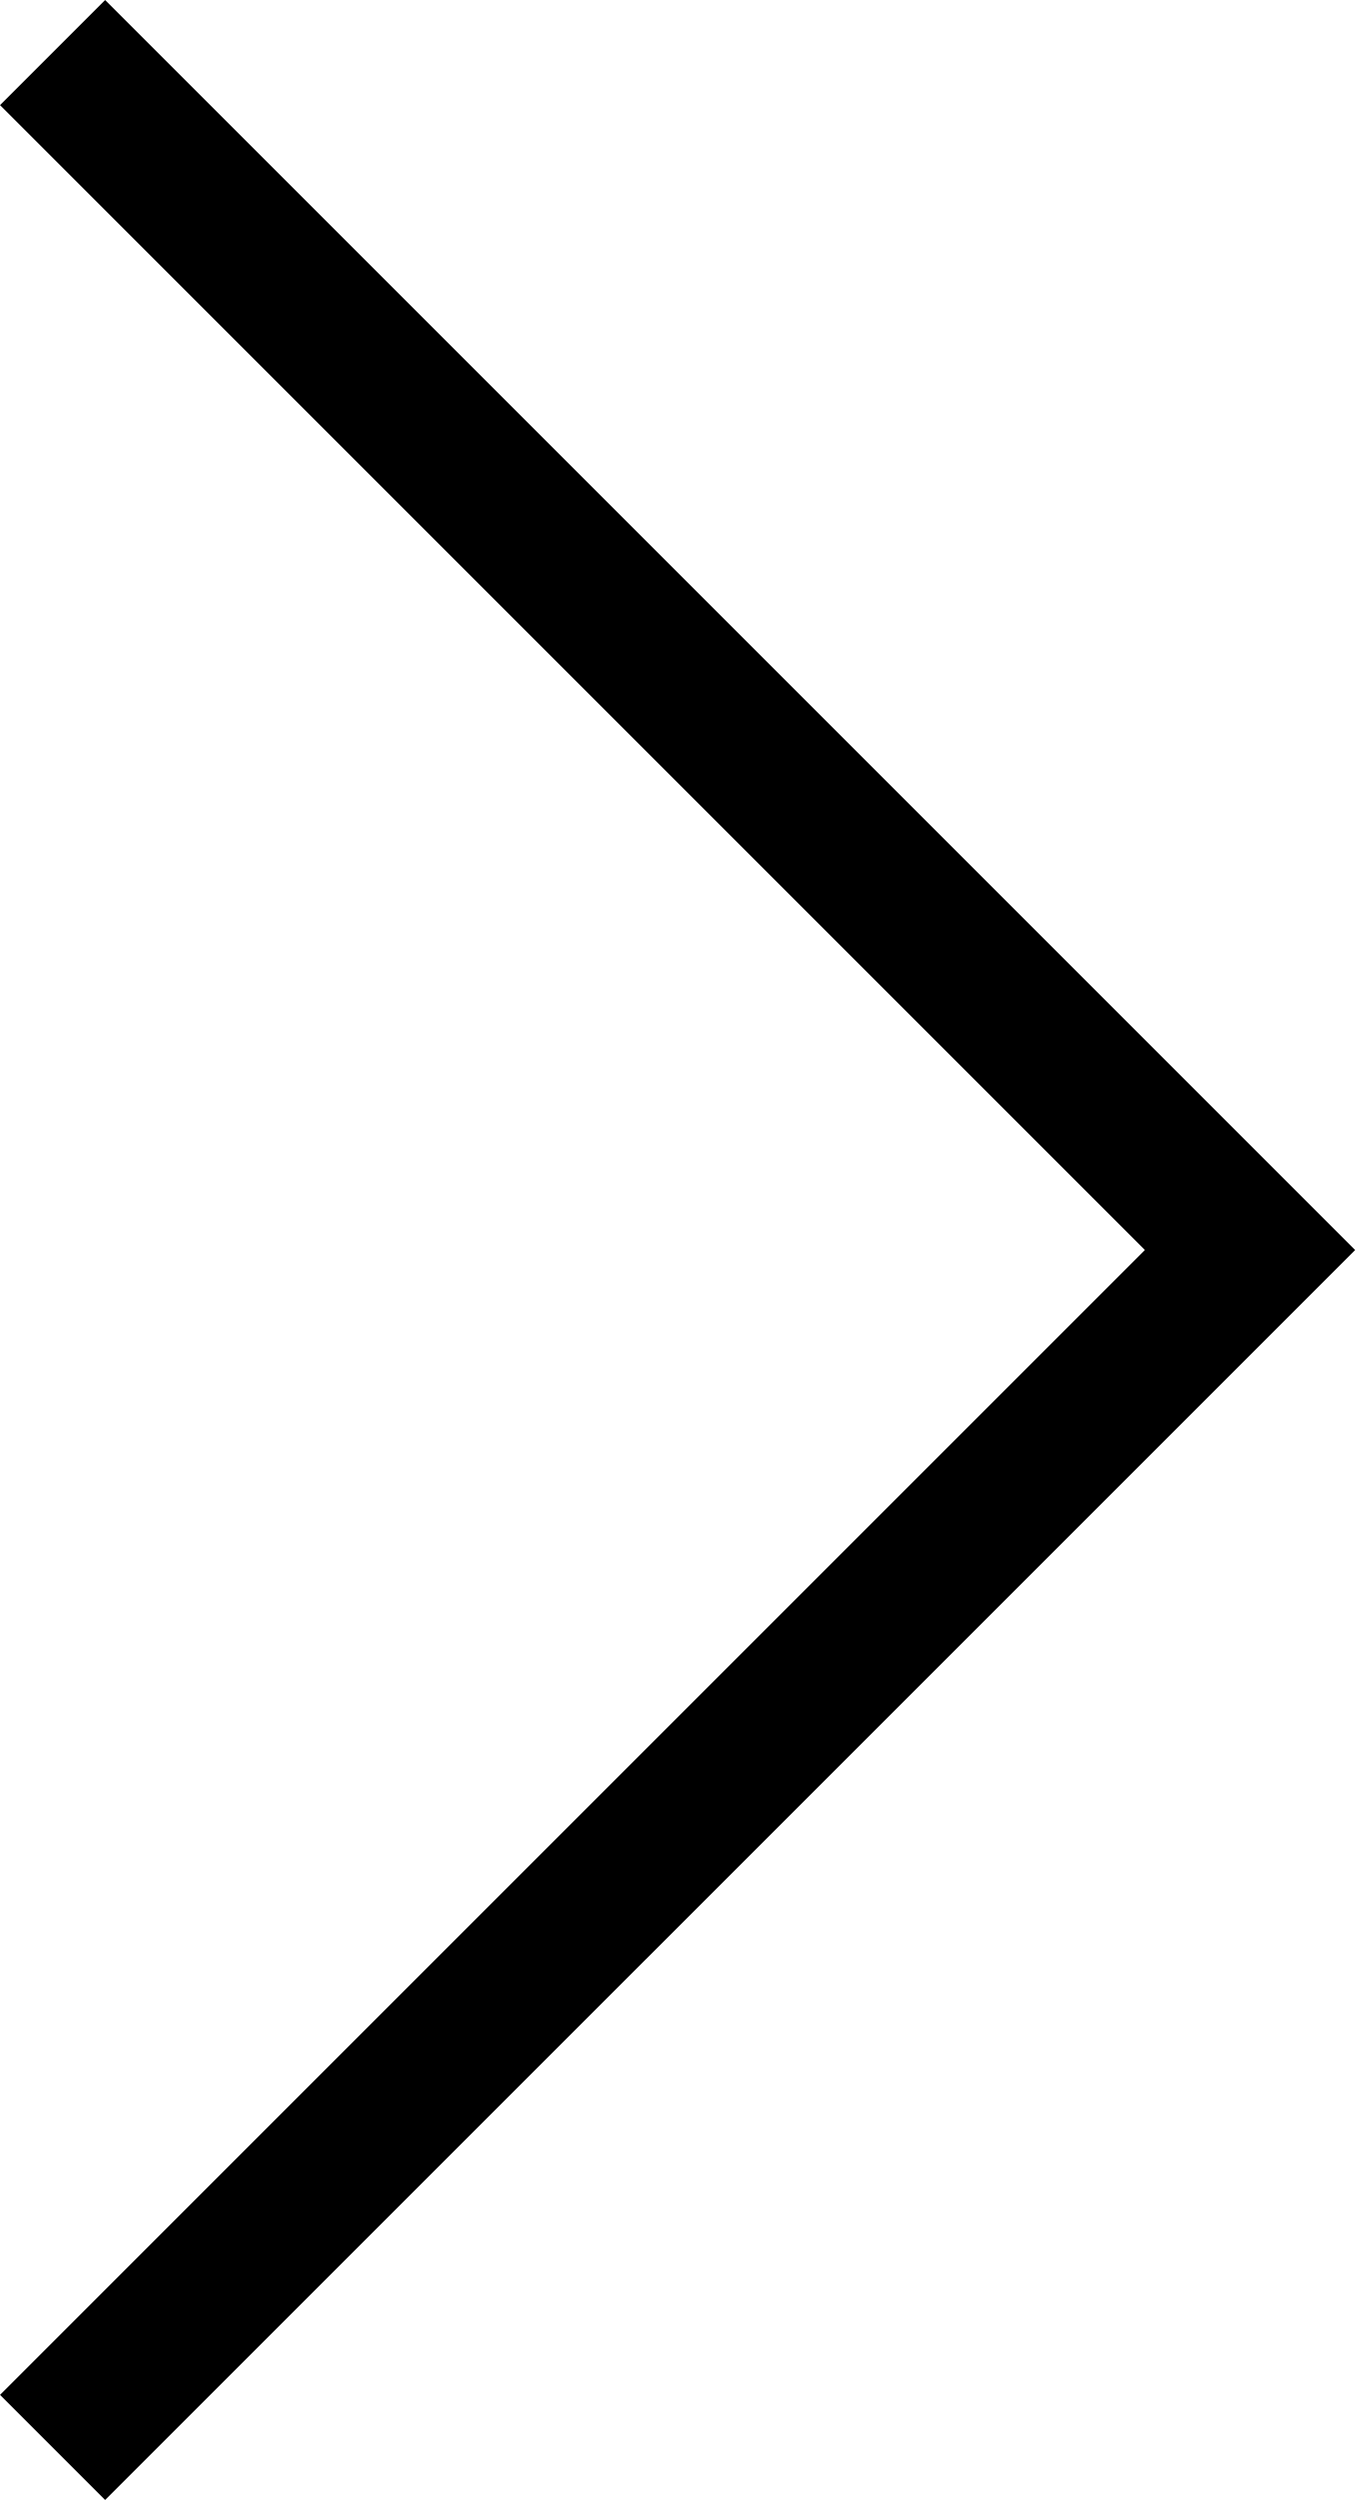
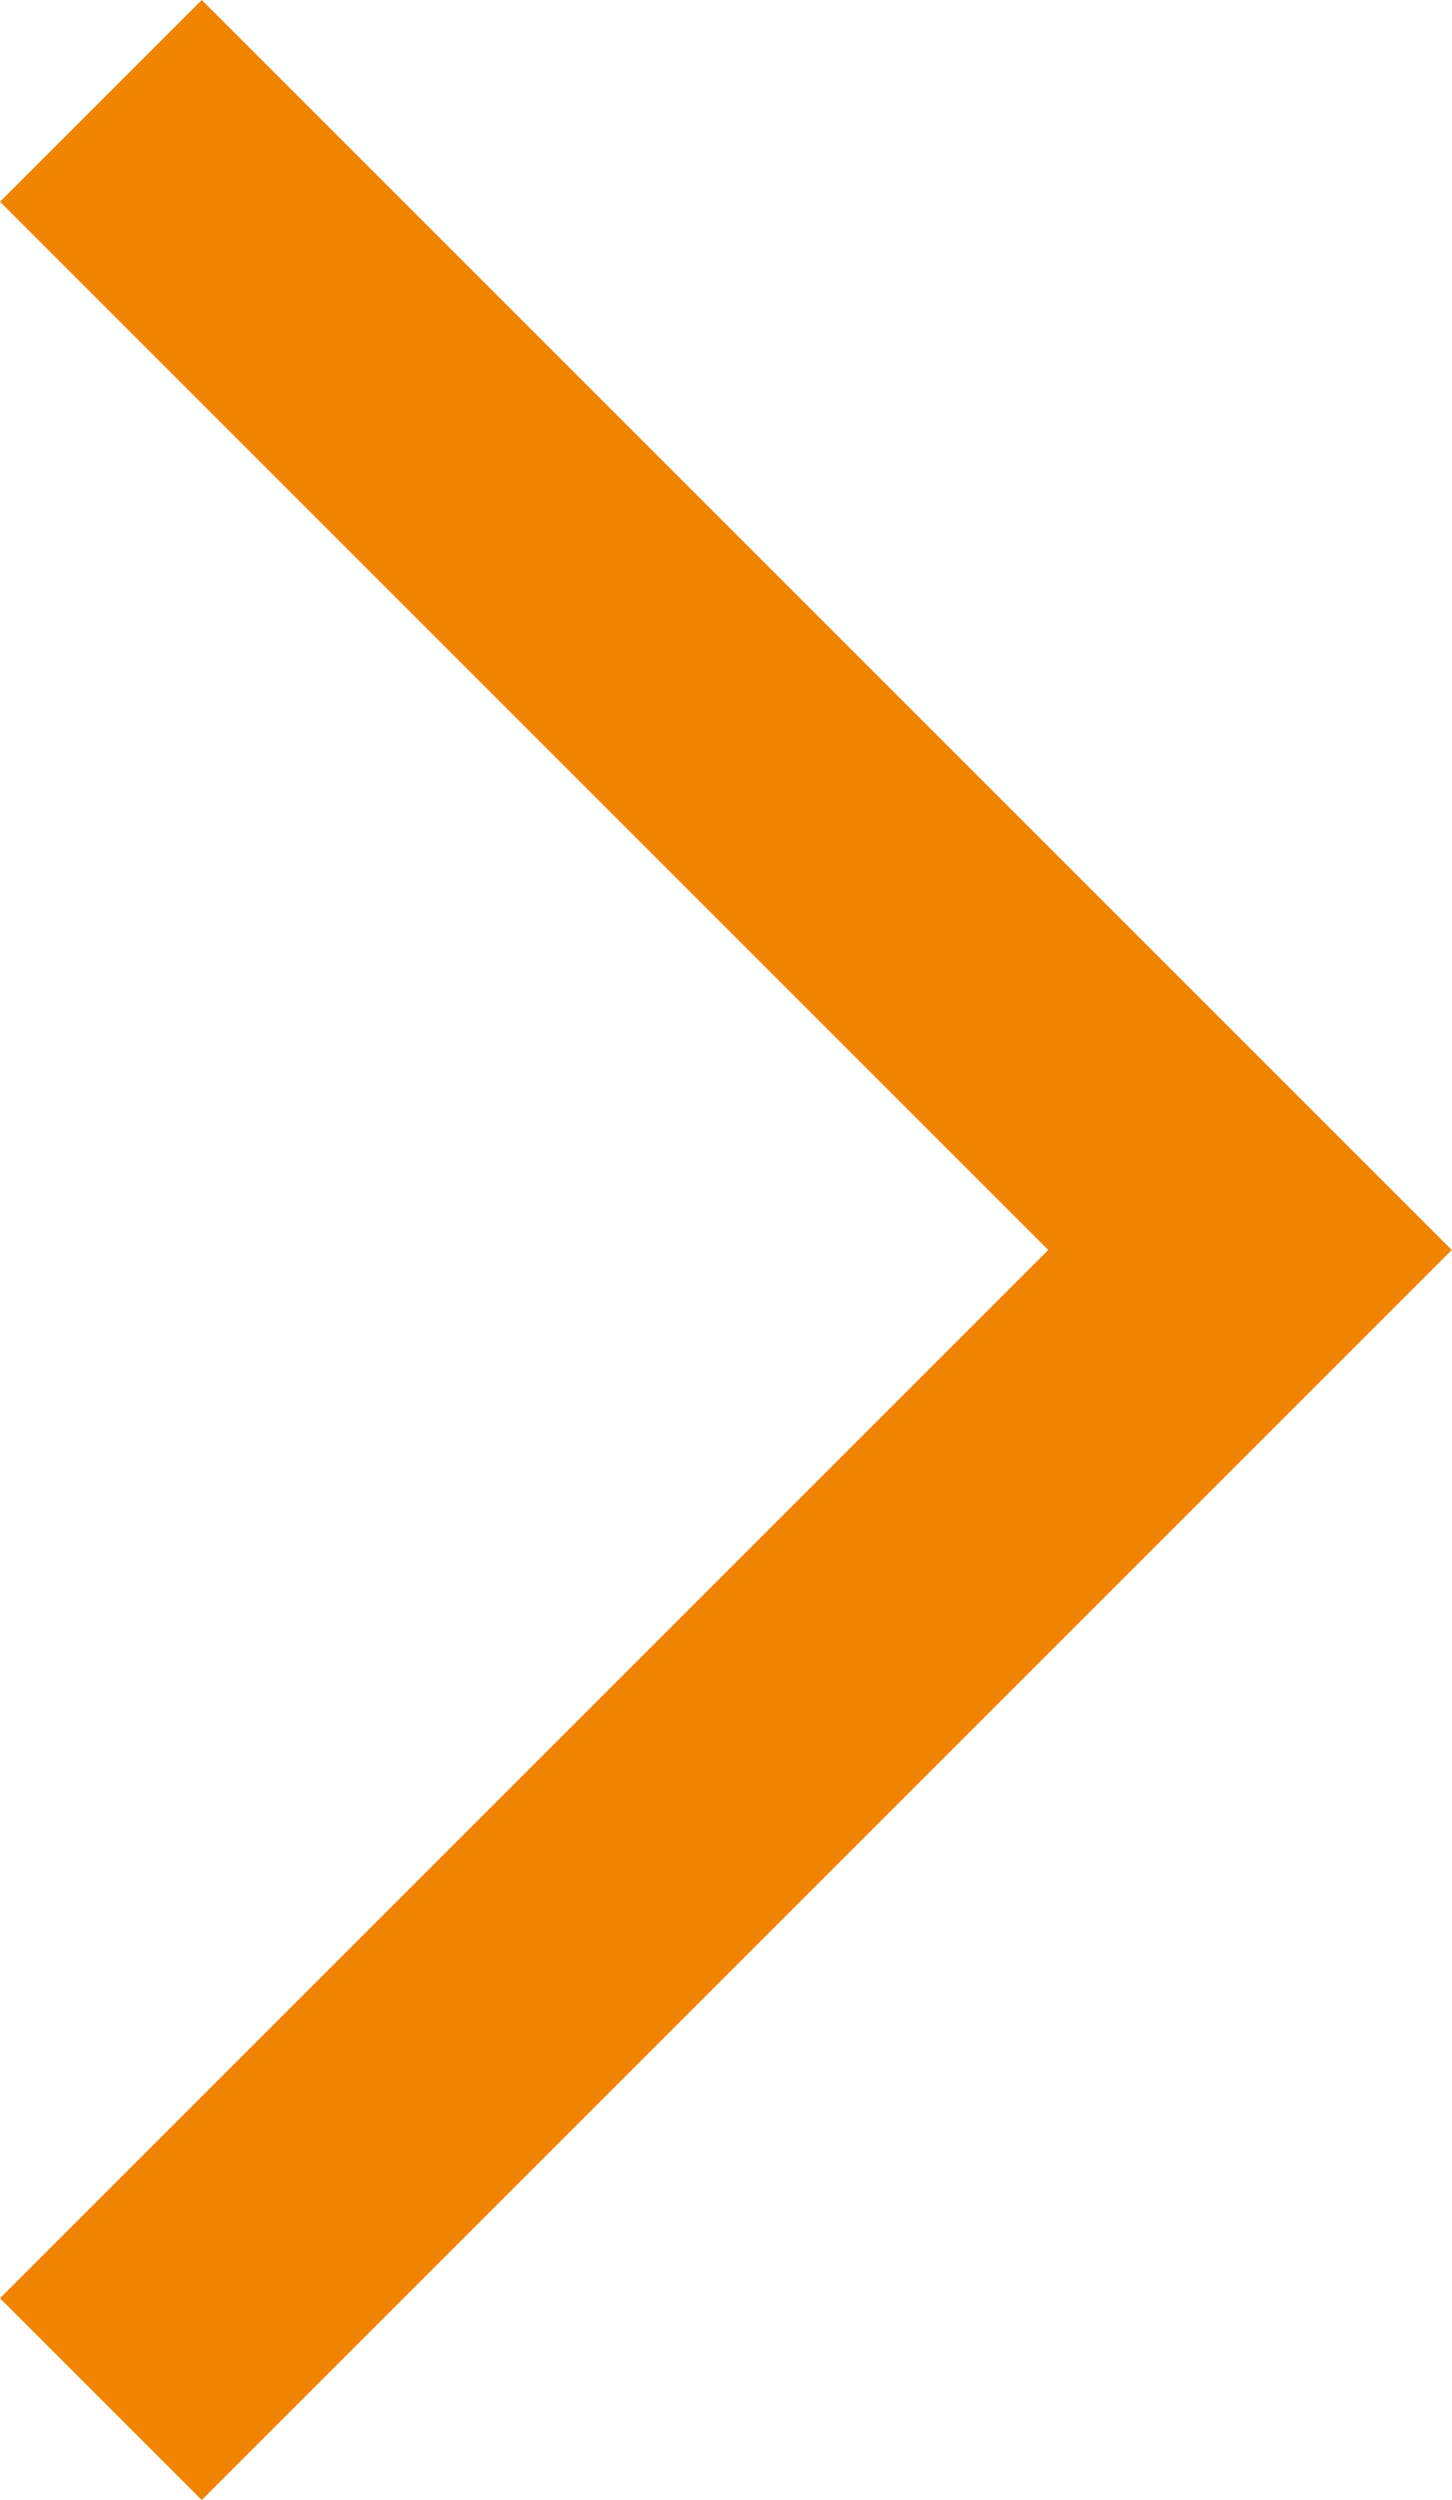
- <svg xmlns="http://www.w3.org/2000/svg" version="1.1" id="レイヤー_1" x="0px" y="0px" width="27.348px" height="50.453px" viewBox="0 0 27.348 50.453" enable-background="new 0 0 27.348 50.453" xml:space="preserve">
-   <polyline fill="none" stroke="#000000" stroke-width="3" stroke-miterlimit="10" points="1.061,1.061 25.227,25.227 1.061,49.392   " />
+ <svg xmlns="http://www.w3.org/2000/svg" version="1.1" id="レイヤー_1" x="0px" y="0px" width="30.529px" height="52.574px" viewBox="-1.06 -1.06 30.529 52.574" enable-background="new -1.06 -1.06 30.529 52.574" xml:space="preserve">
+   <polyline fill="none" stroke="#F08300" stroke-width="6" stroke-miterlimit="10" points="1.061,1.061 25.227,25.227 1.061,49.393   " />
</svg>
